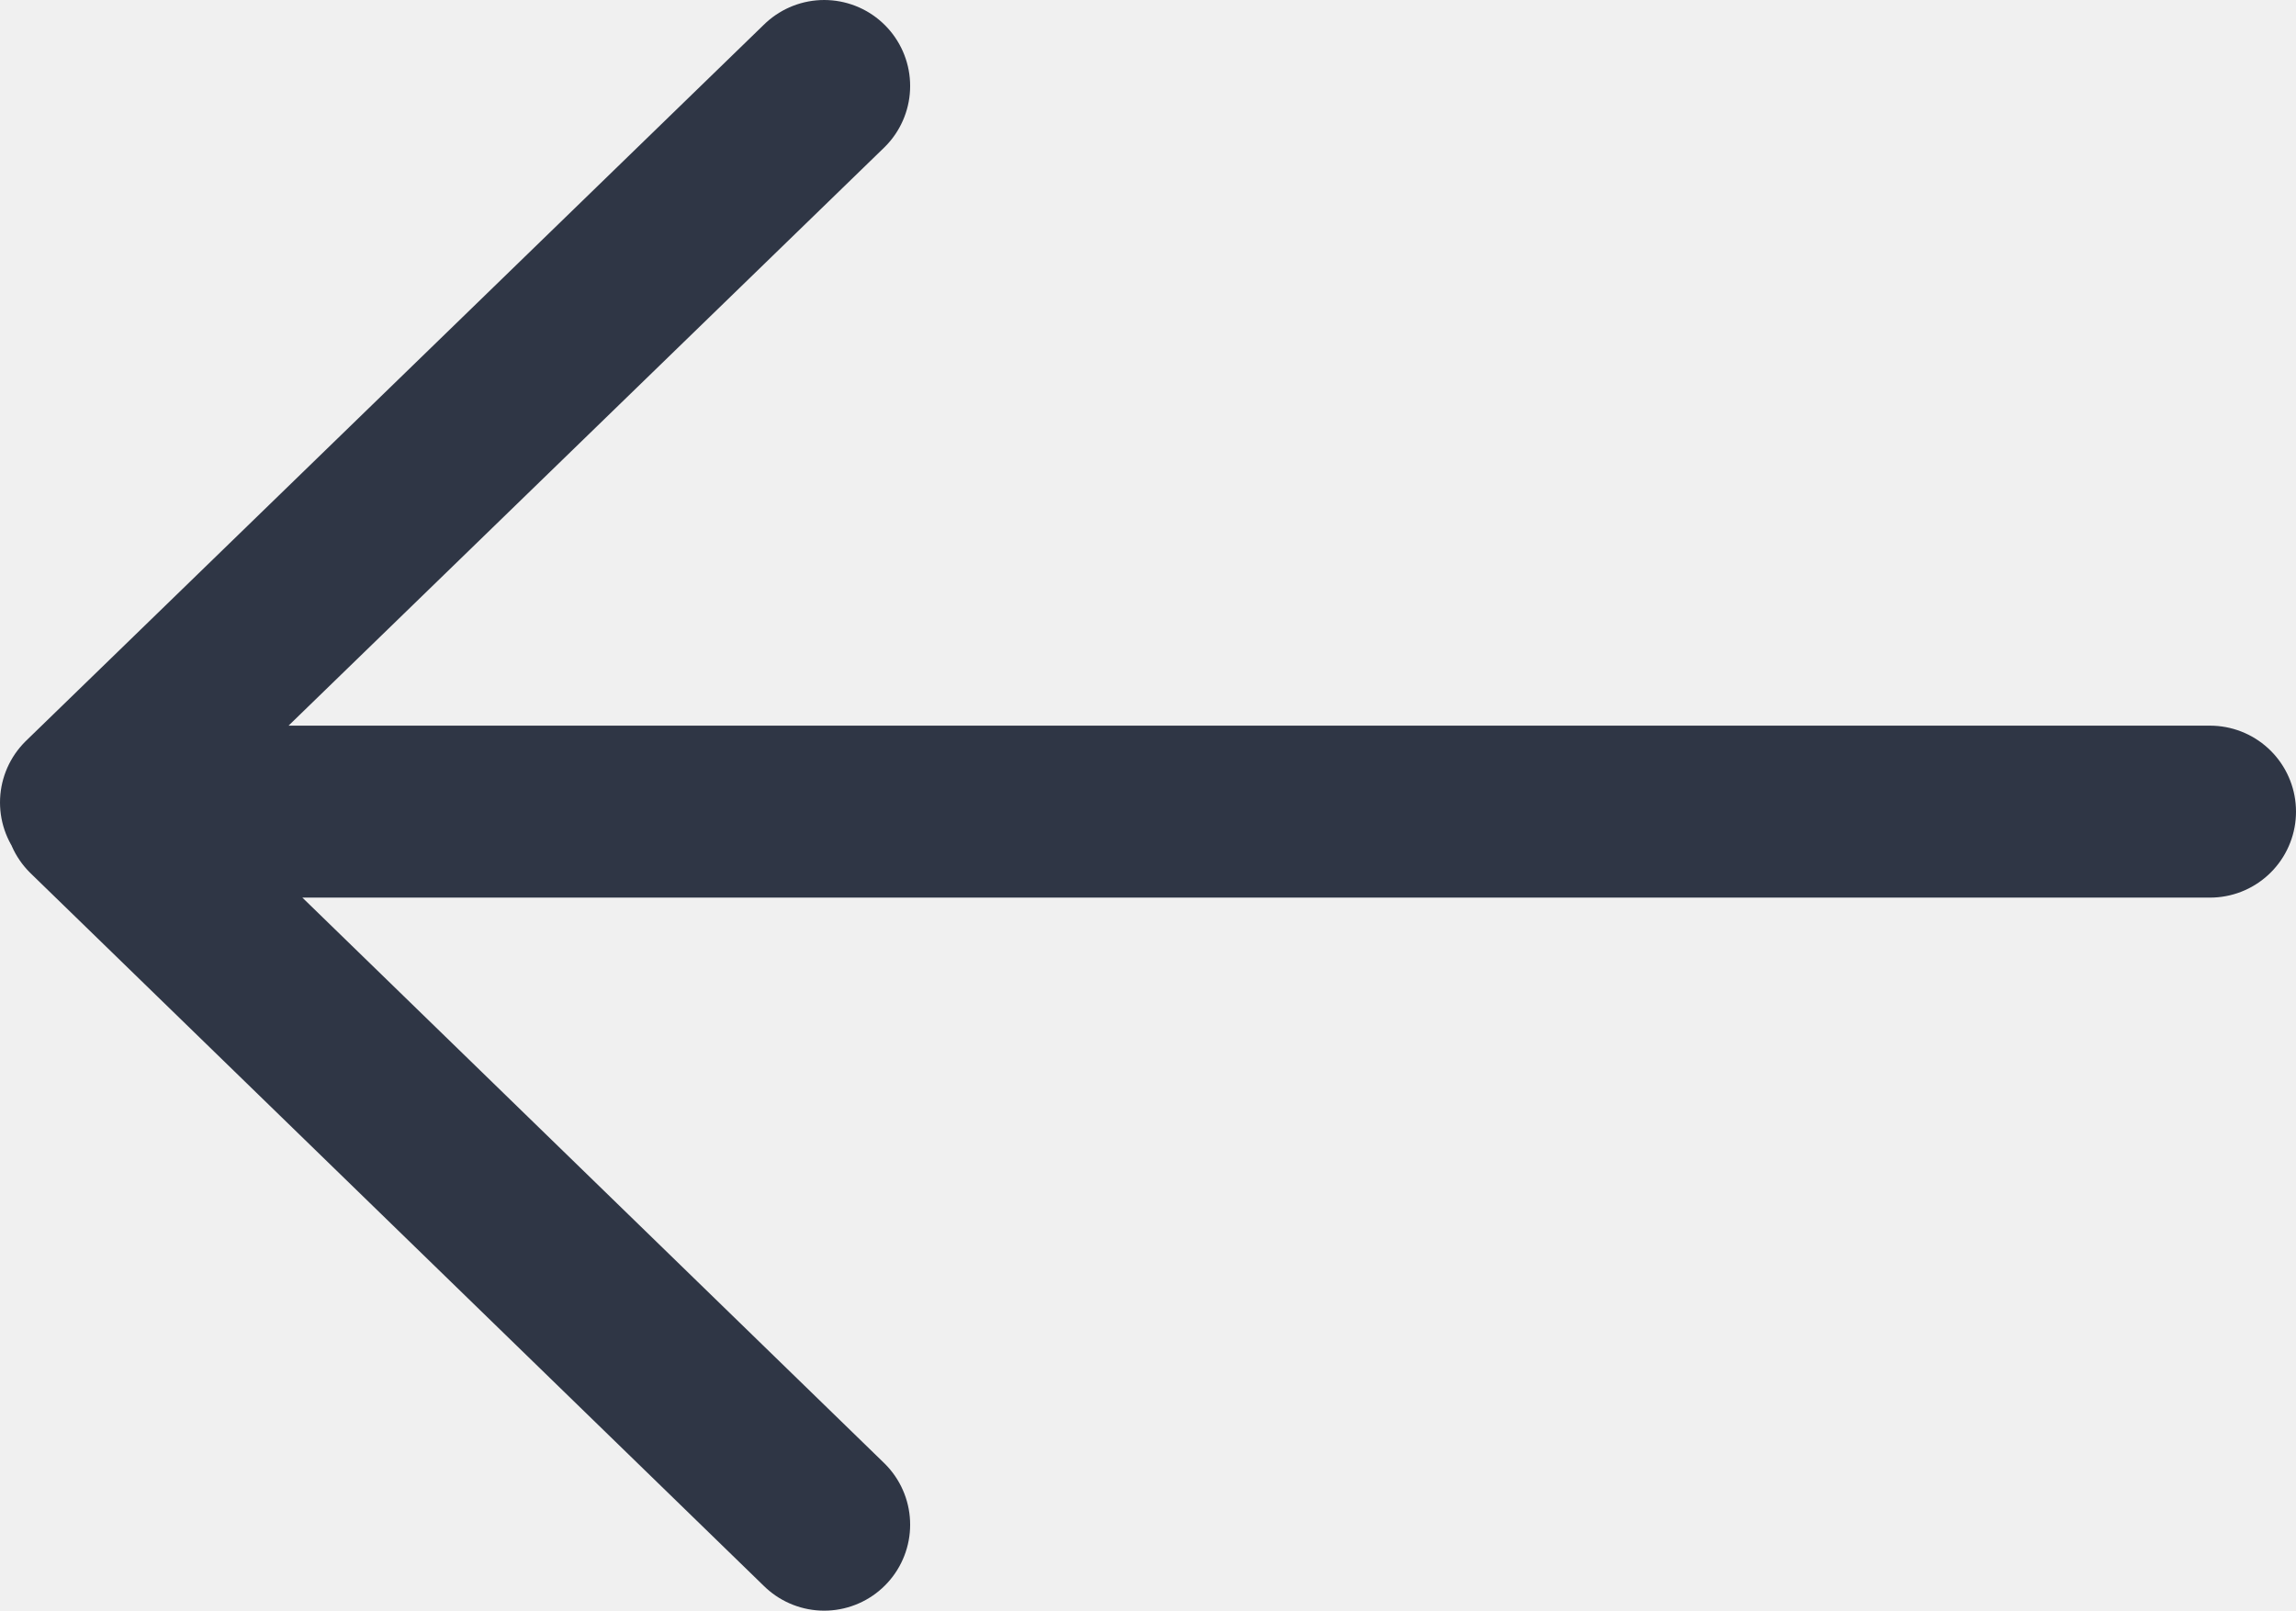
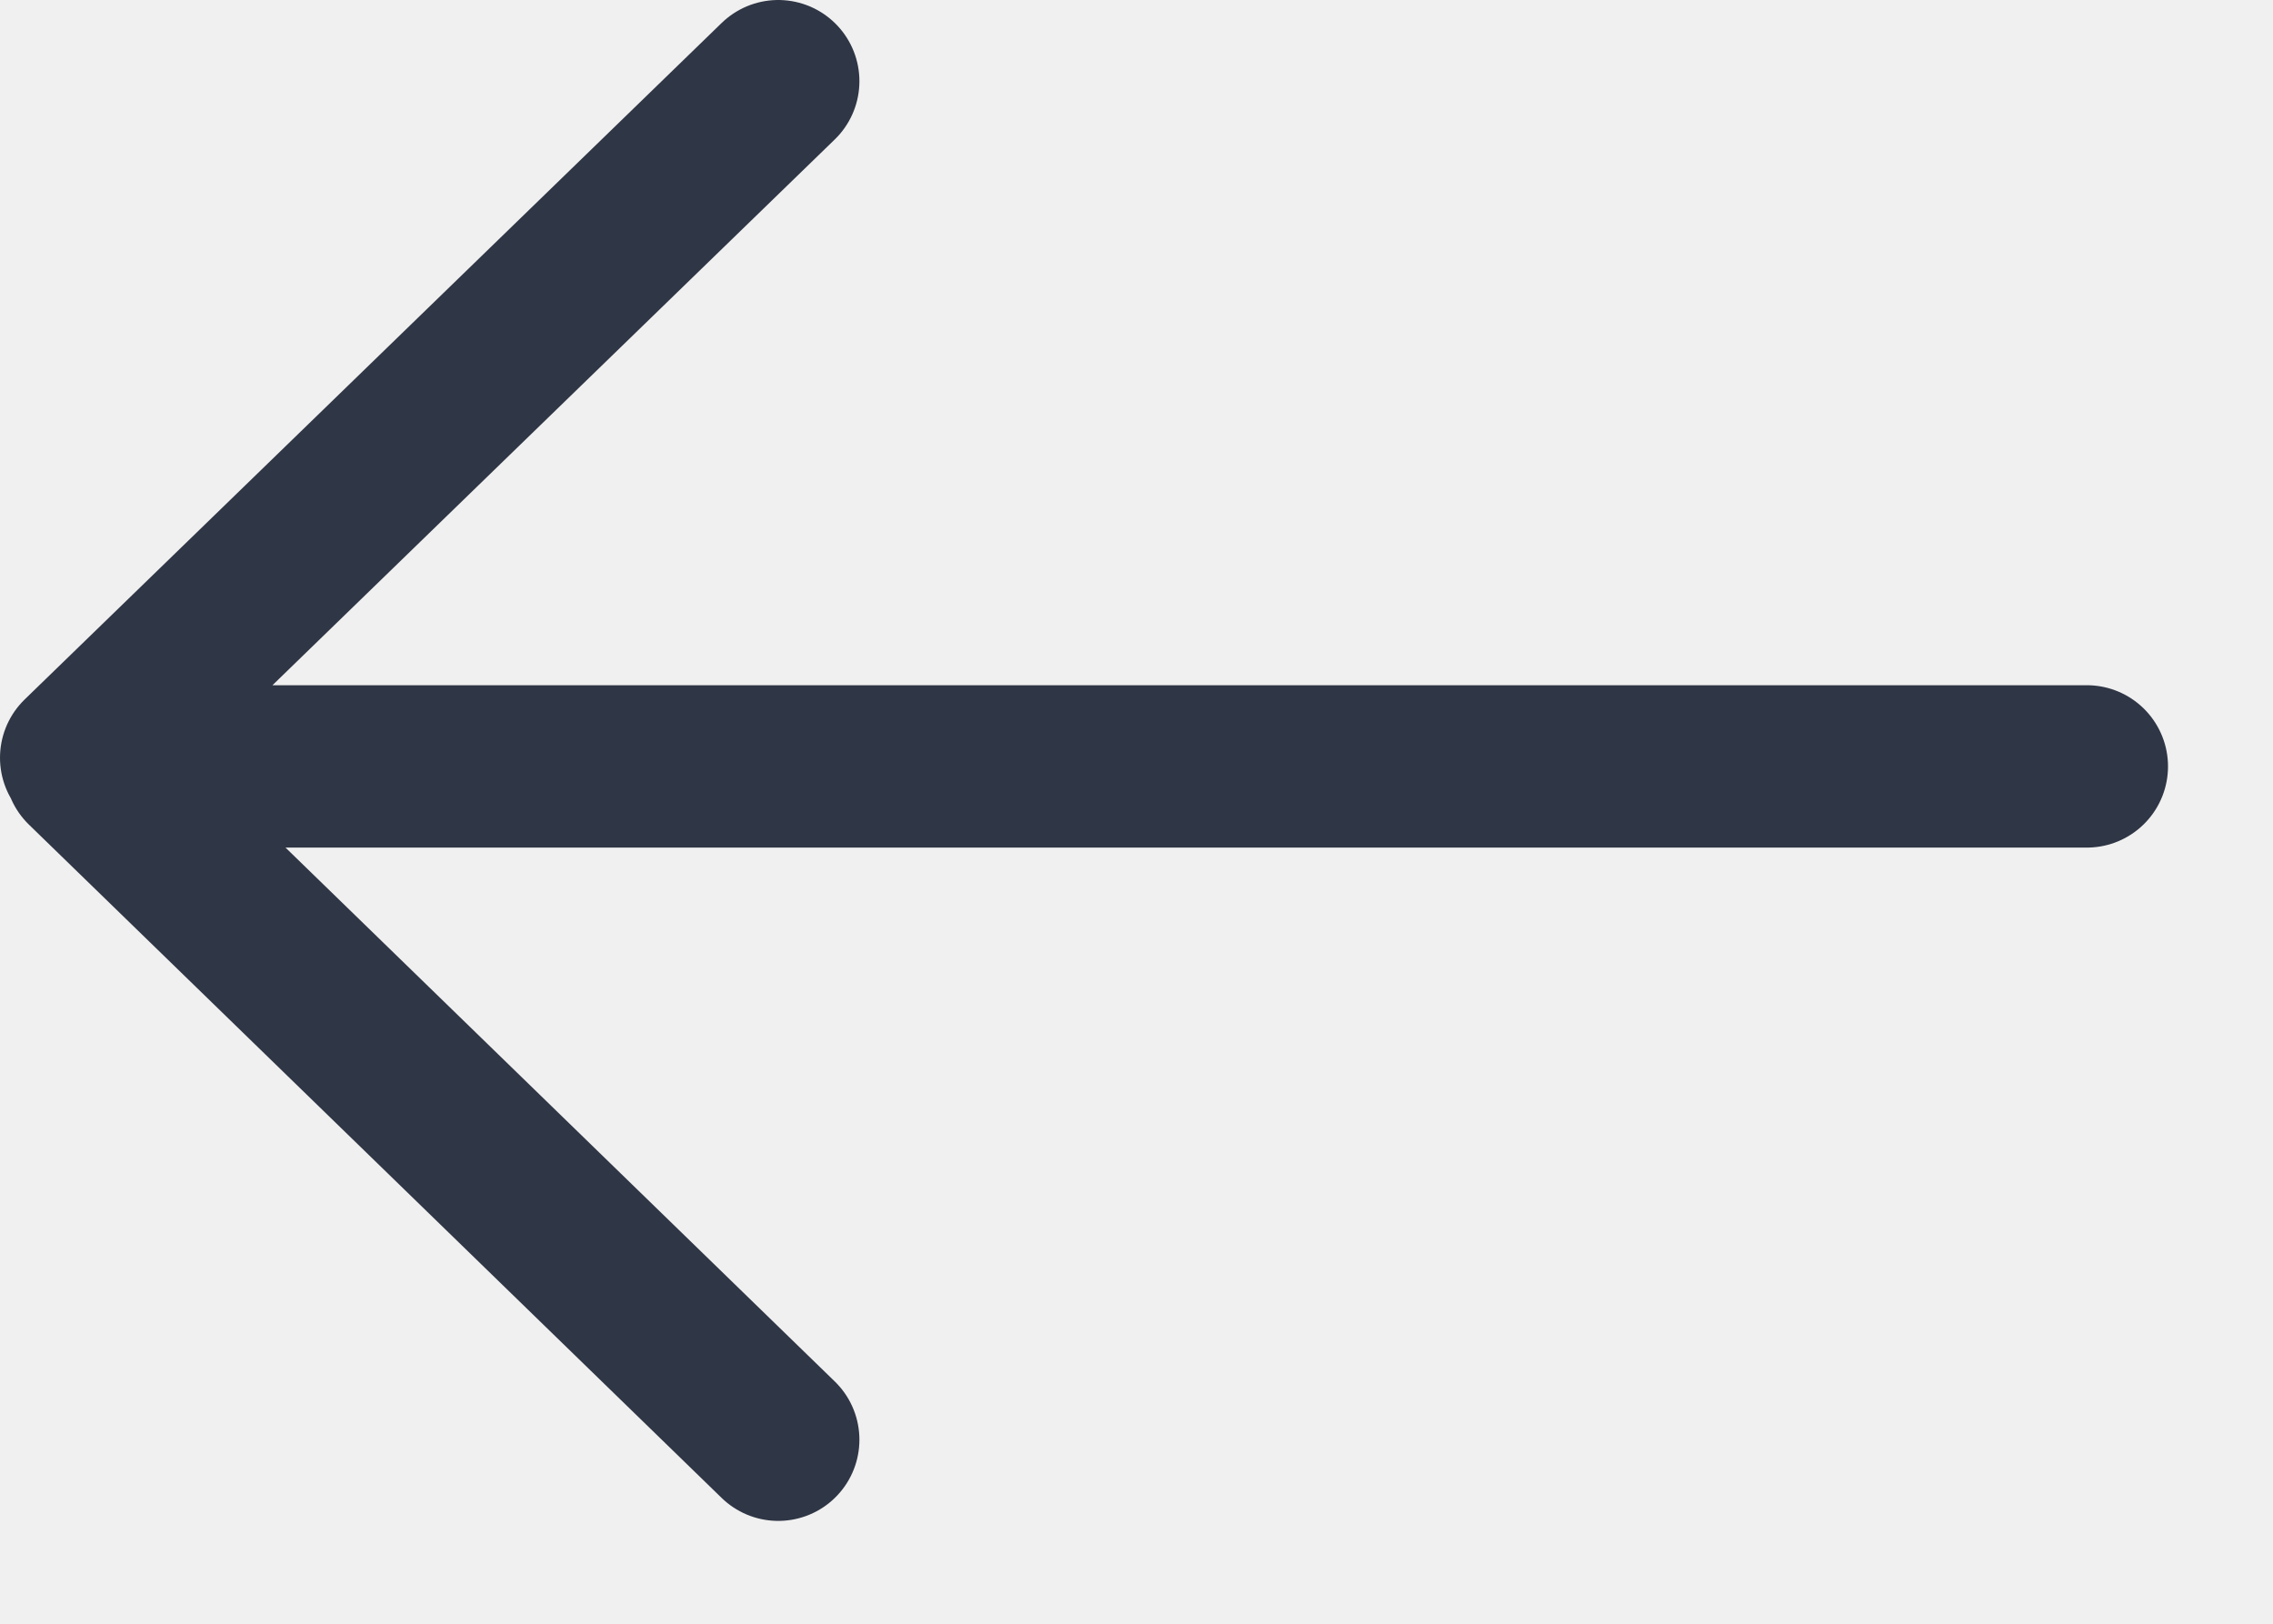
- <svg xmlns="http://www.w3.org/2000/svg" viewBox="0 0 20.03 14.05">
+ <svg xmlns="http://www.w3.org/2000/svg" width="21" height="15" viewBox="0 0 21 15" fill="none">
+   <g clip-path="url(#clip0_2547_5097)">
+     <path d="M0.87 7.08H19.28M0.75 7L7.19 0.75M7.19 13.3L0.79 7.08" stroke="#2F3645" stroke-width="1.5" stroke-linecap="round" stroke-linejoin="round" />
+   </g>
  <defs>
-     <style>.cls-1{fill:none;stroke:#2f3645;stroke-linecap:round;stroke-linejoin:round;stroke-width:1.5px;}</style>
+     <clipPath id="clip0_2547_5097">
+       <rect width="20.03" height="14.05" fill="white" />
+     </clipPath>
  </defs>
-   <g id="레이어_2" data-name="레이어 2">
-     <g id="레이어_1-2" data-name="레이어 1">
-       <path id="common_back" data-name="common/back" class="cls-1" d="M.87,7.08H19.28M.75,7,7.19.75m0,12.55L.79,7.08" />
-     </g>
-   </g>
</svg>
